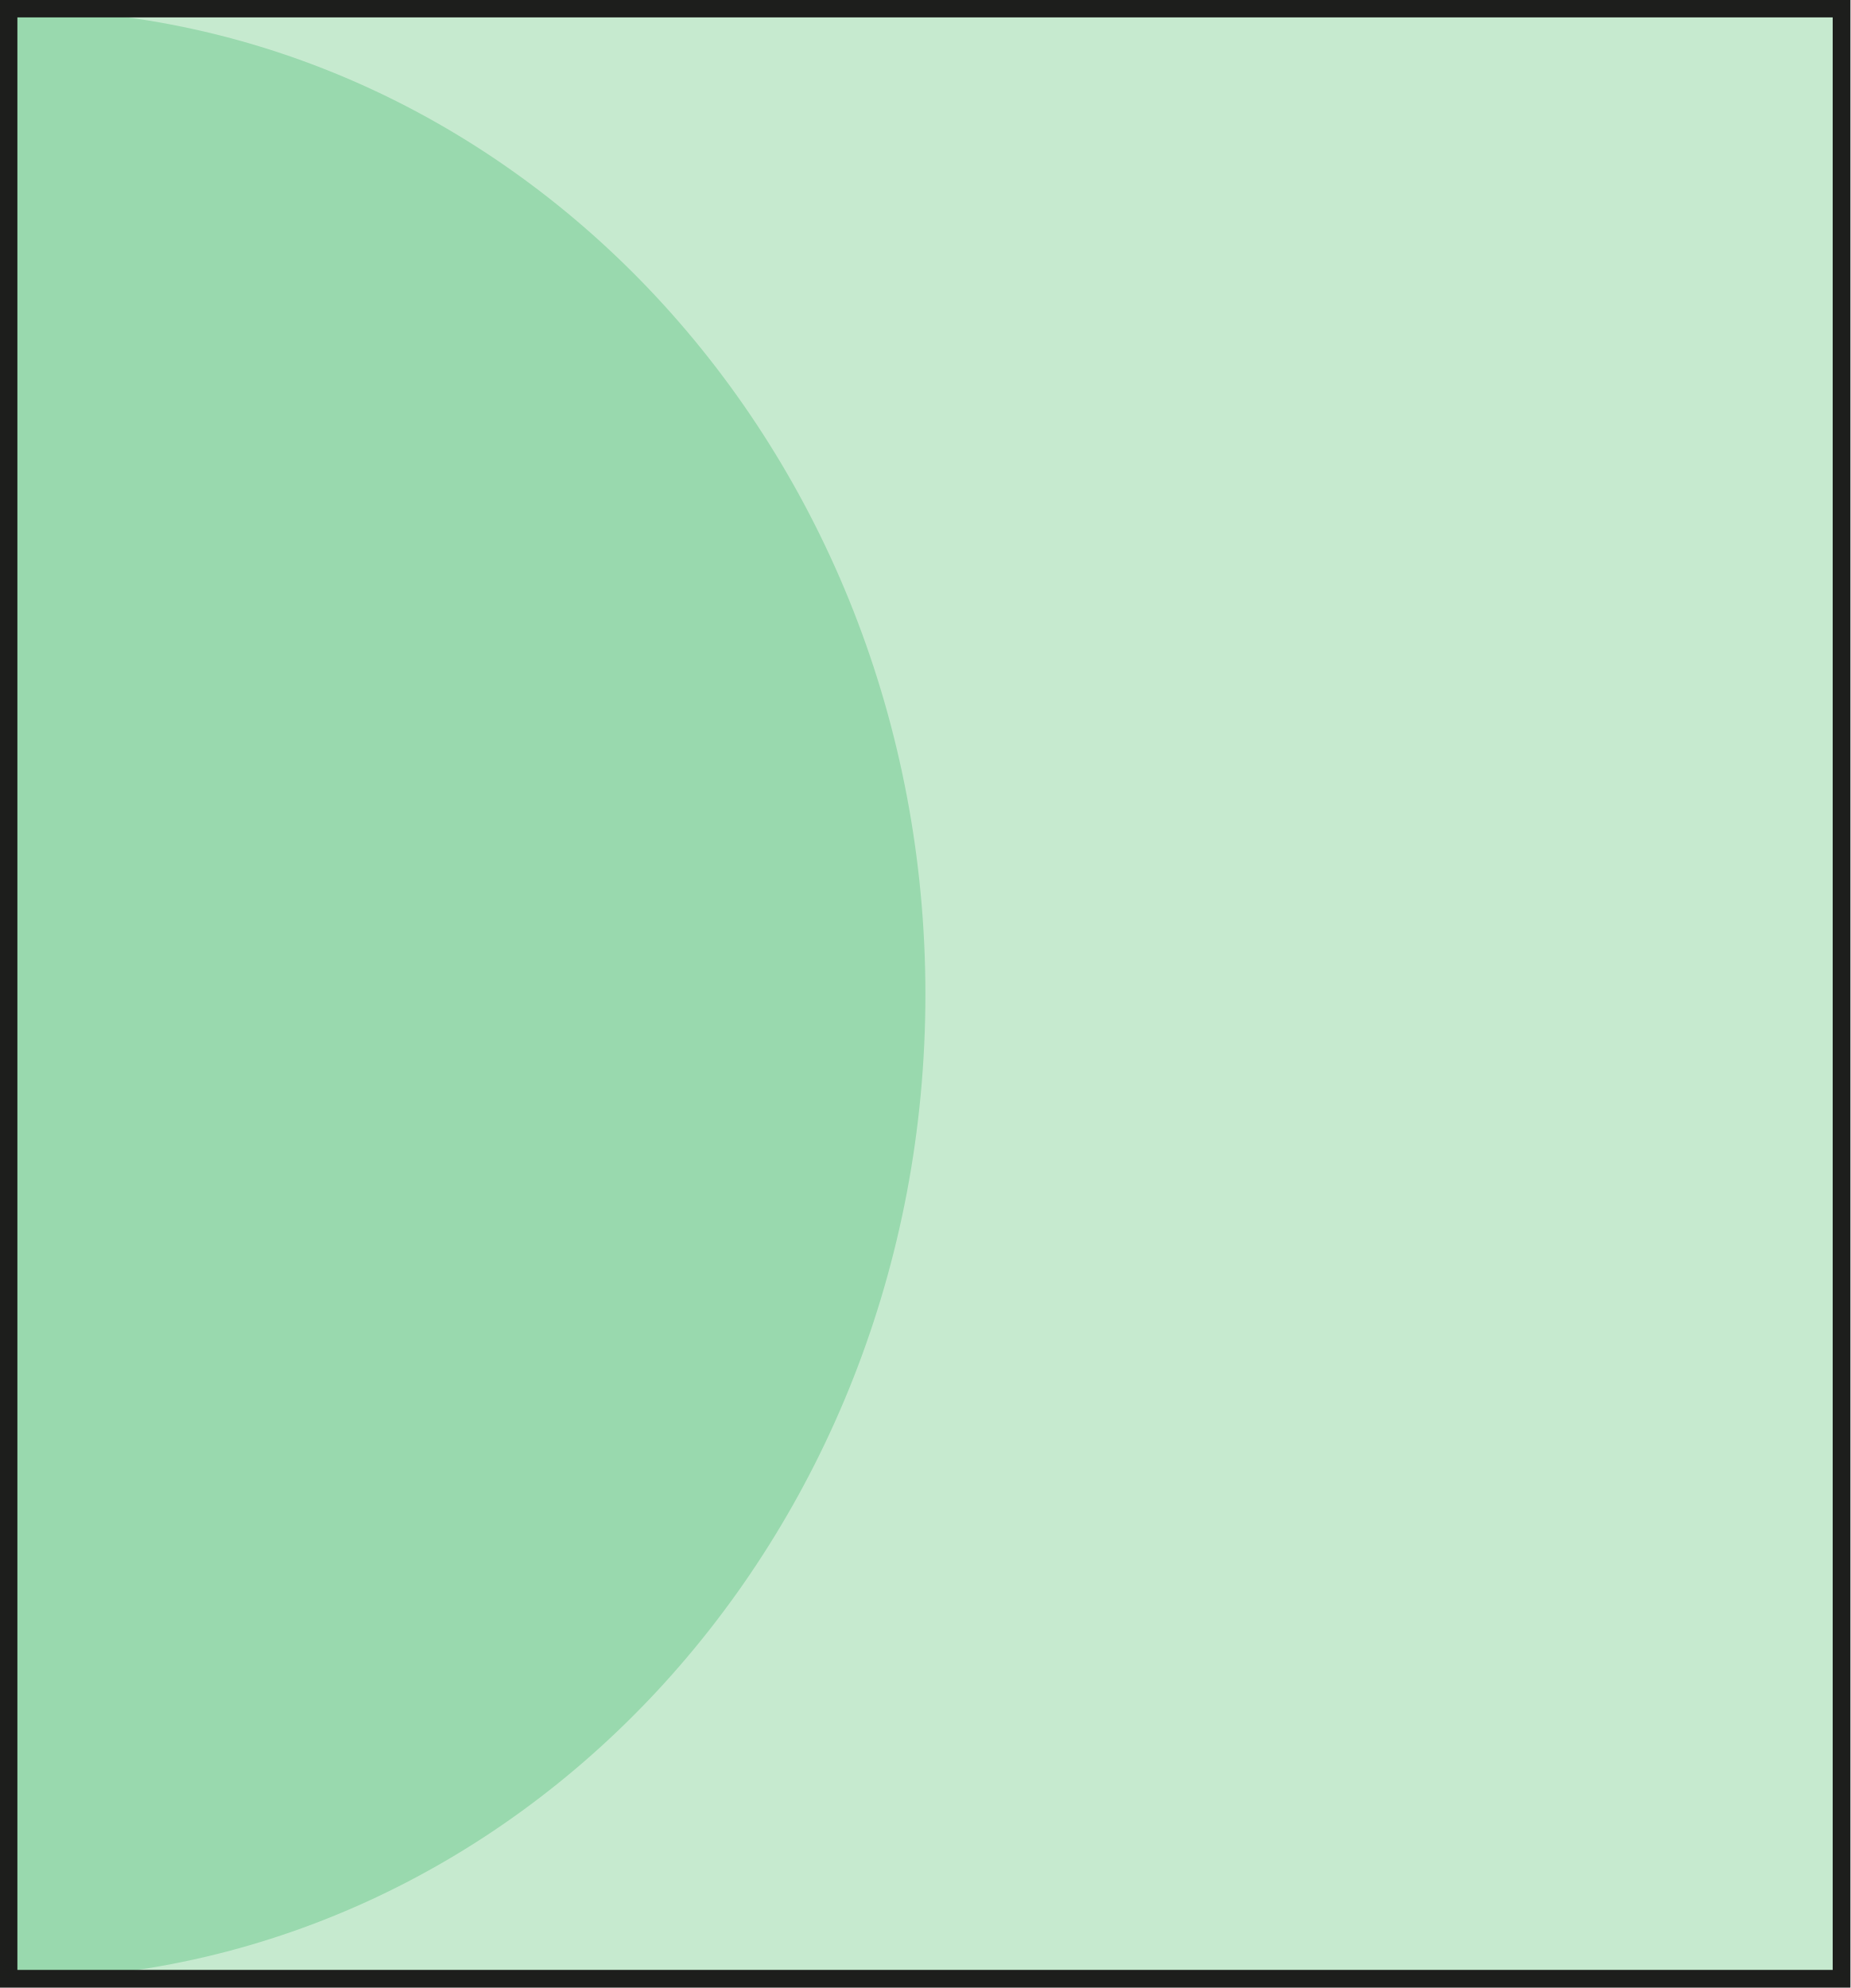
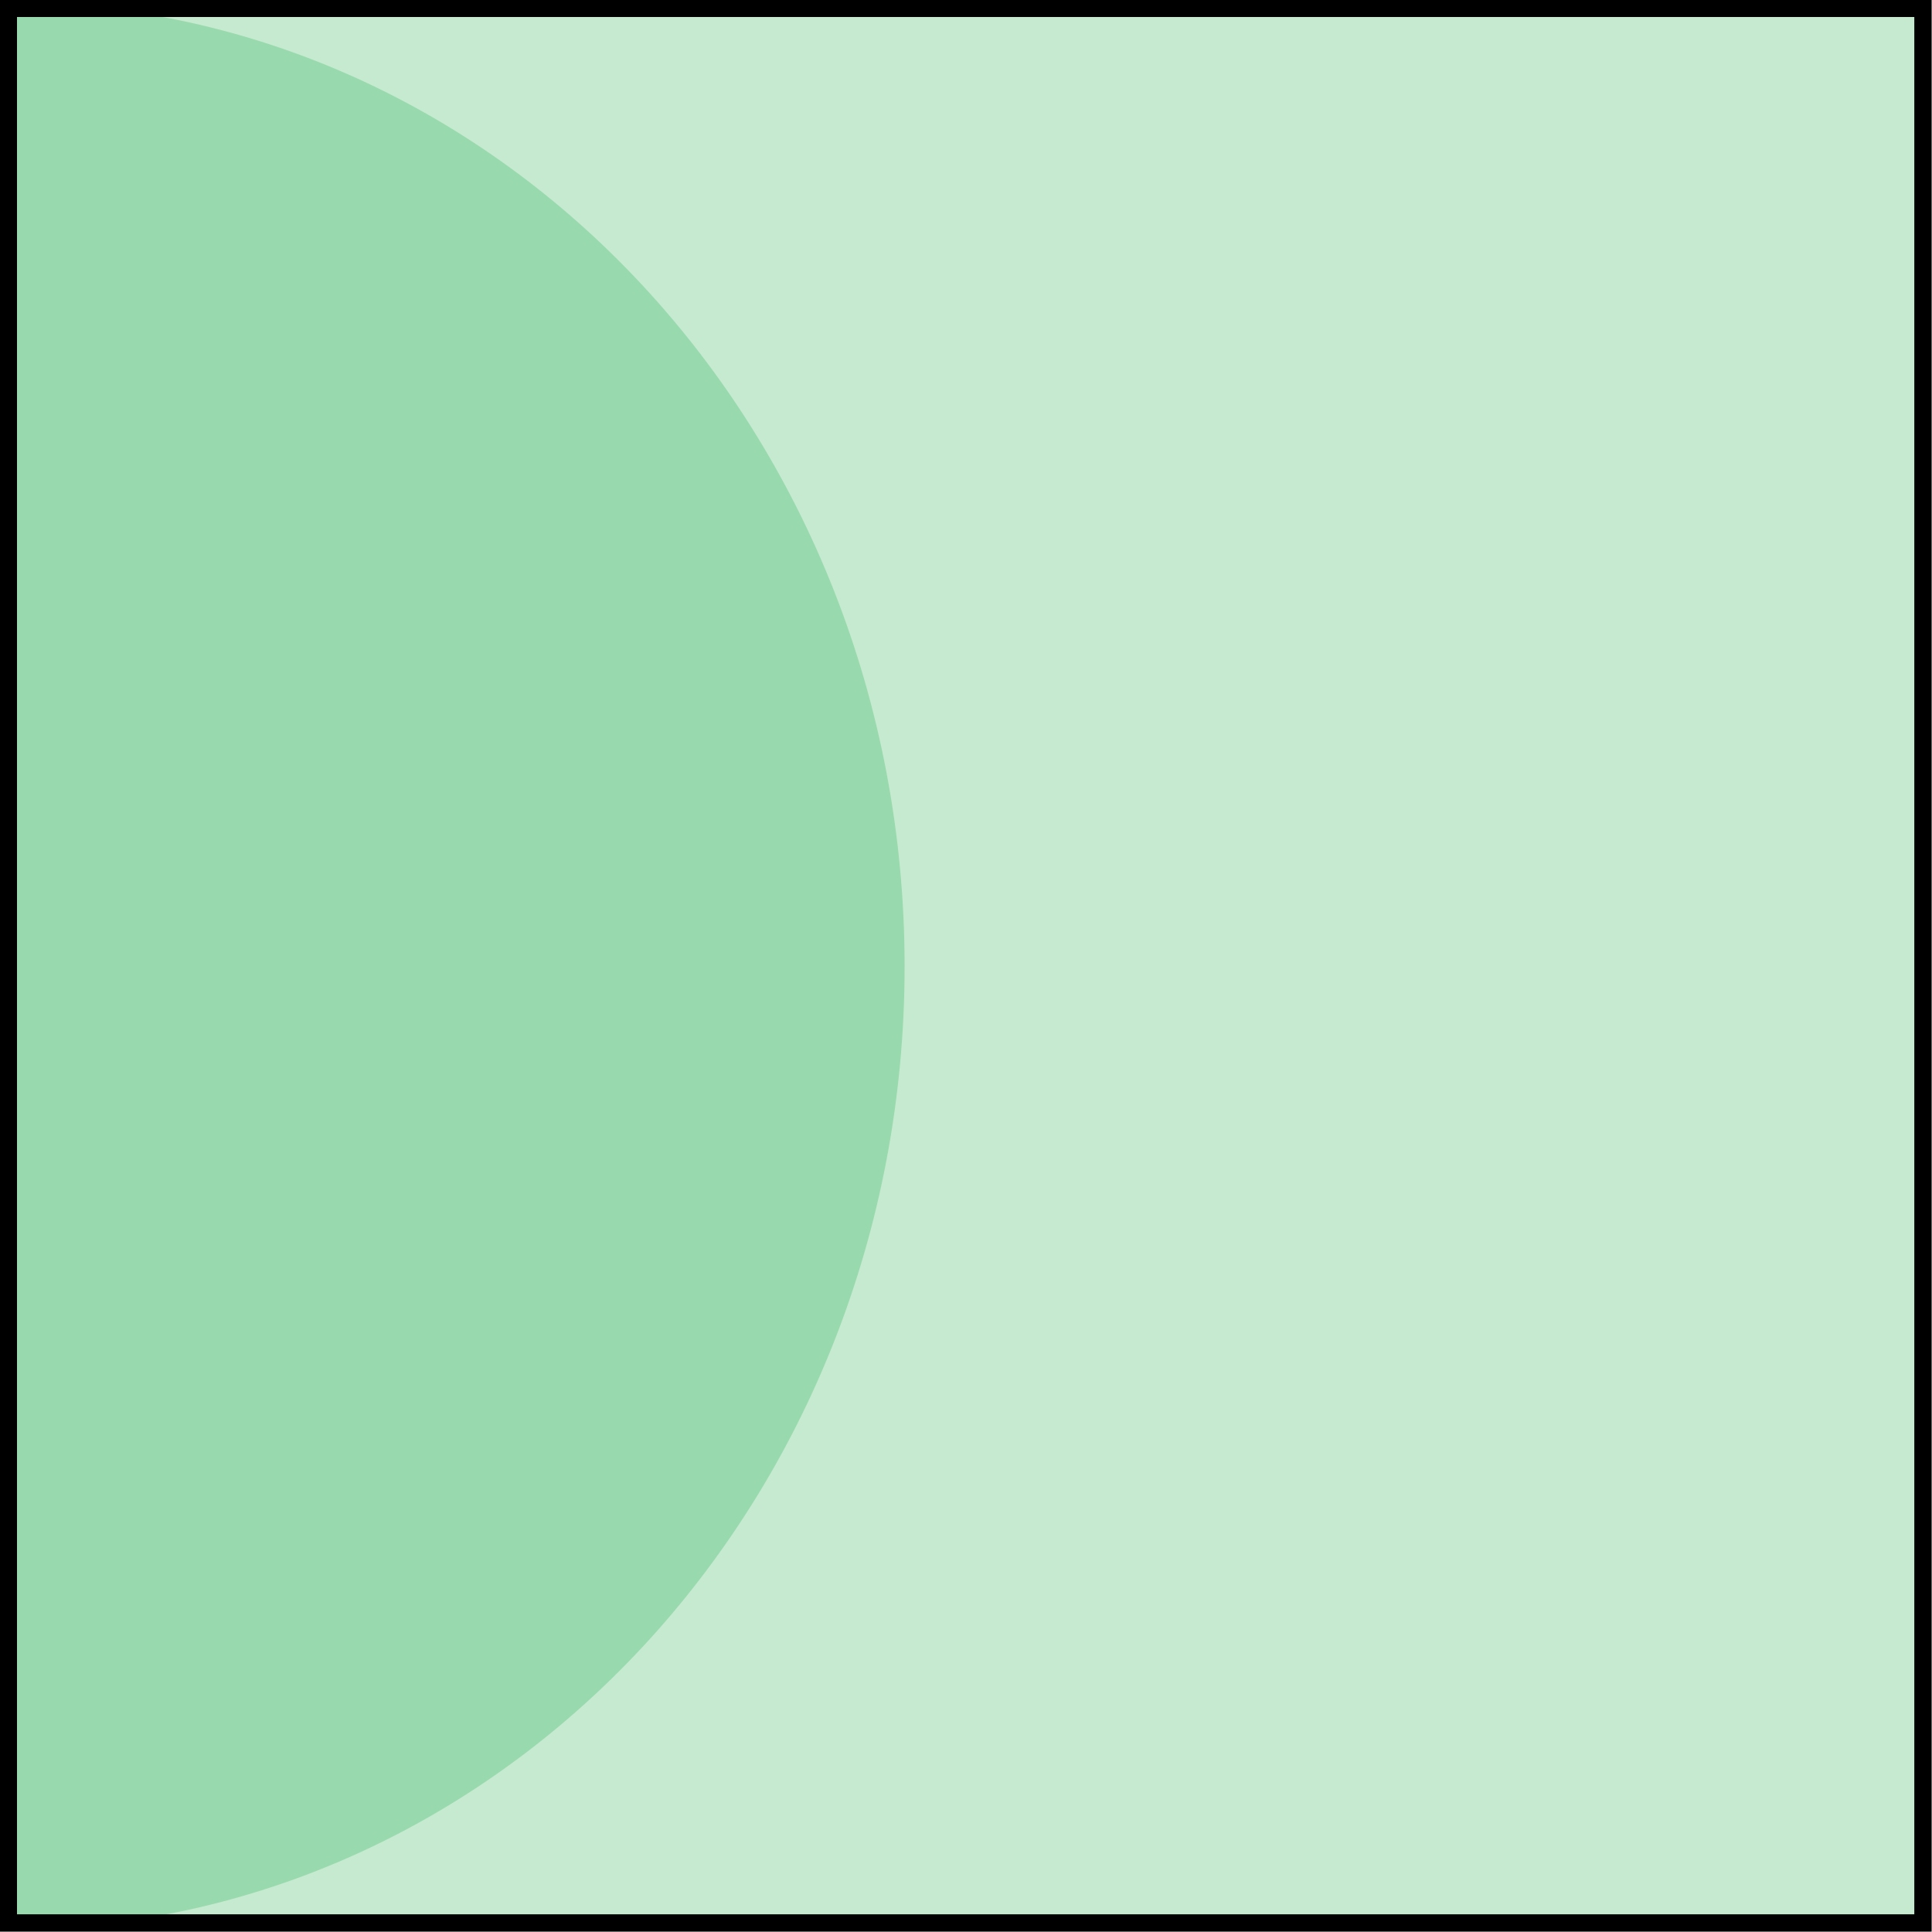
- <svg xmlns="http://www.w3.org/2000/svg" id="Layer_1" viewBox="0 0 26.08 28.01">
+ <svg xmlns="http://www.w3.org/2000/svg" id="Layer_2" viewBox="0 0 27.85 27.85">
  <defs>
-     <style>.cls-1{stroke:#000;}.cls-1,.cls-2{fill:none;stroke-miterlimit:10;}.cls-3{fill:#99d9ae;}.cls-3,.cls-4{stroke-width:0px;}.cls-2{stroke:#1d1e1c;stroke-width:.25px;}.cls-4{fill:#c6eacf;}</style>
+     <style>.cls-1{fill:#99d9ae;}.cls-1,.cls-2{stroke-width:0px;}.cls-3{fill:none;stroke:#000;stroke-miterlimit:10;stroke-width:.25px;}.cls-2{fill:#c6eacf;}</style>
  </defs>
-   <rect class="cls-1" x="-350.05" y="-42.24" width="1830" height="80" />
-   <rect class="cls-1" x="-70.05" y="-592.24" width="192" height="1159.58" />
-   <rect class="cls-1" x="-70.05" y="-592.24" width="192" height="1159.58" />
-   <rect class="cls-4" x=".12" y=".12" width="25.83" height="27.76" />
-   <path class="cls-3" d="m.13.13C7.26.13,13.04,6.34,13.04,14.01S7.26,27.89.13,27.89V.13Z" />
-   <rect class="cls-2" x=".12" y=".12" width="25.83" height="27.76" />
+   <g id="Layer_1-2">
+     <rect class="cls-2" x=".12" y=".12" width="27.6" height="27.6" />
+     <path class="cls-1" d="m.12.04C7.26.04,13.04,6.26,13.04,13.93S7.26,27.81.12,27.81V.04Z" />
+     <rect class="cls-3" x=".12" y=".12" width="27.6" height="27.6" />
+   </g>
</svg>
